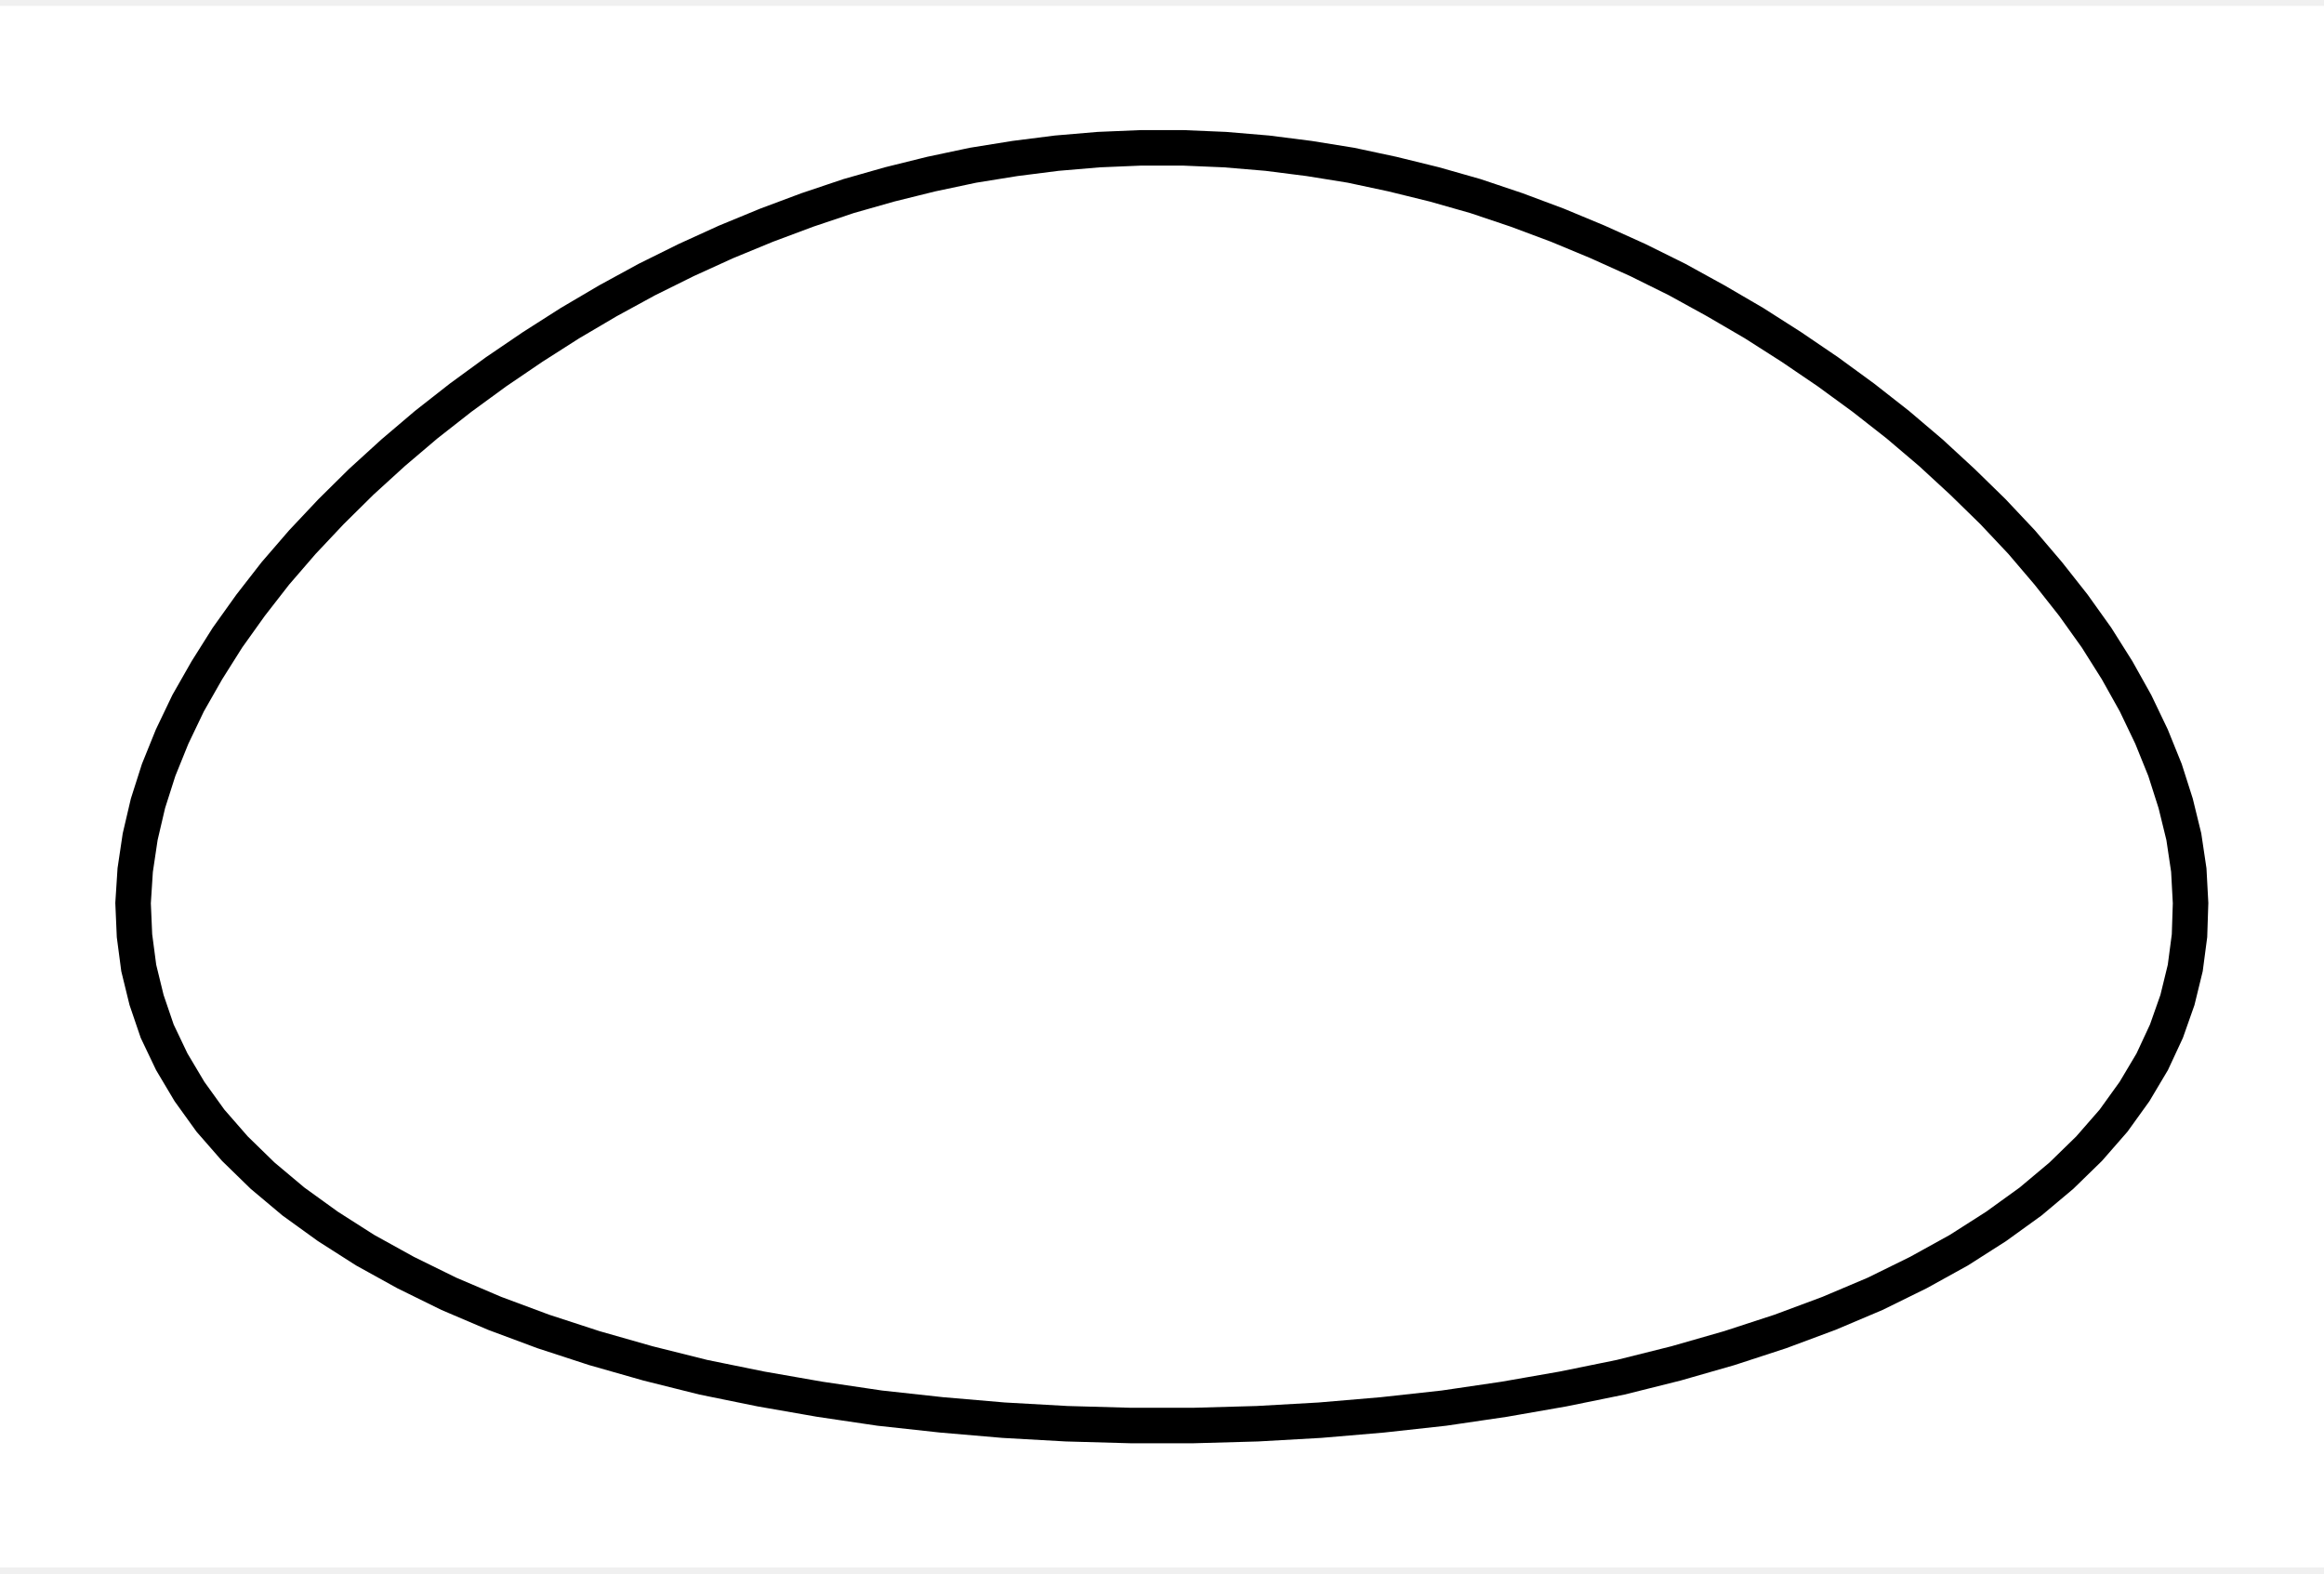
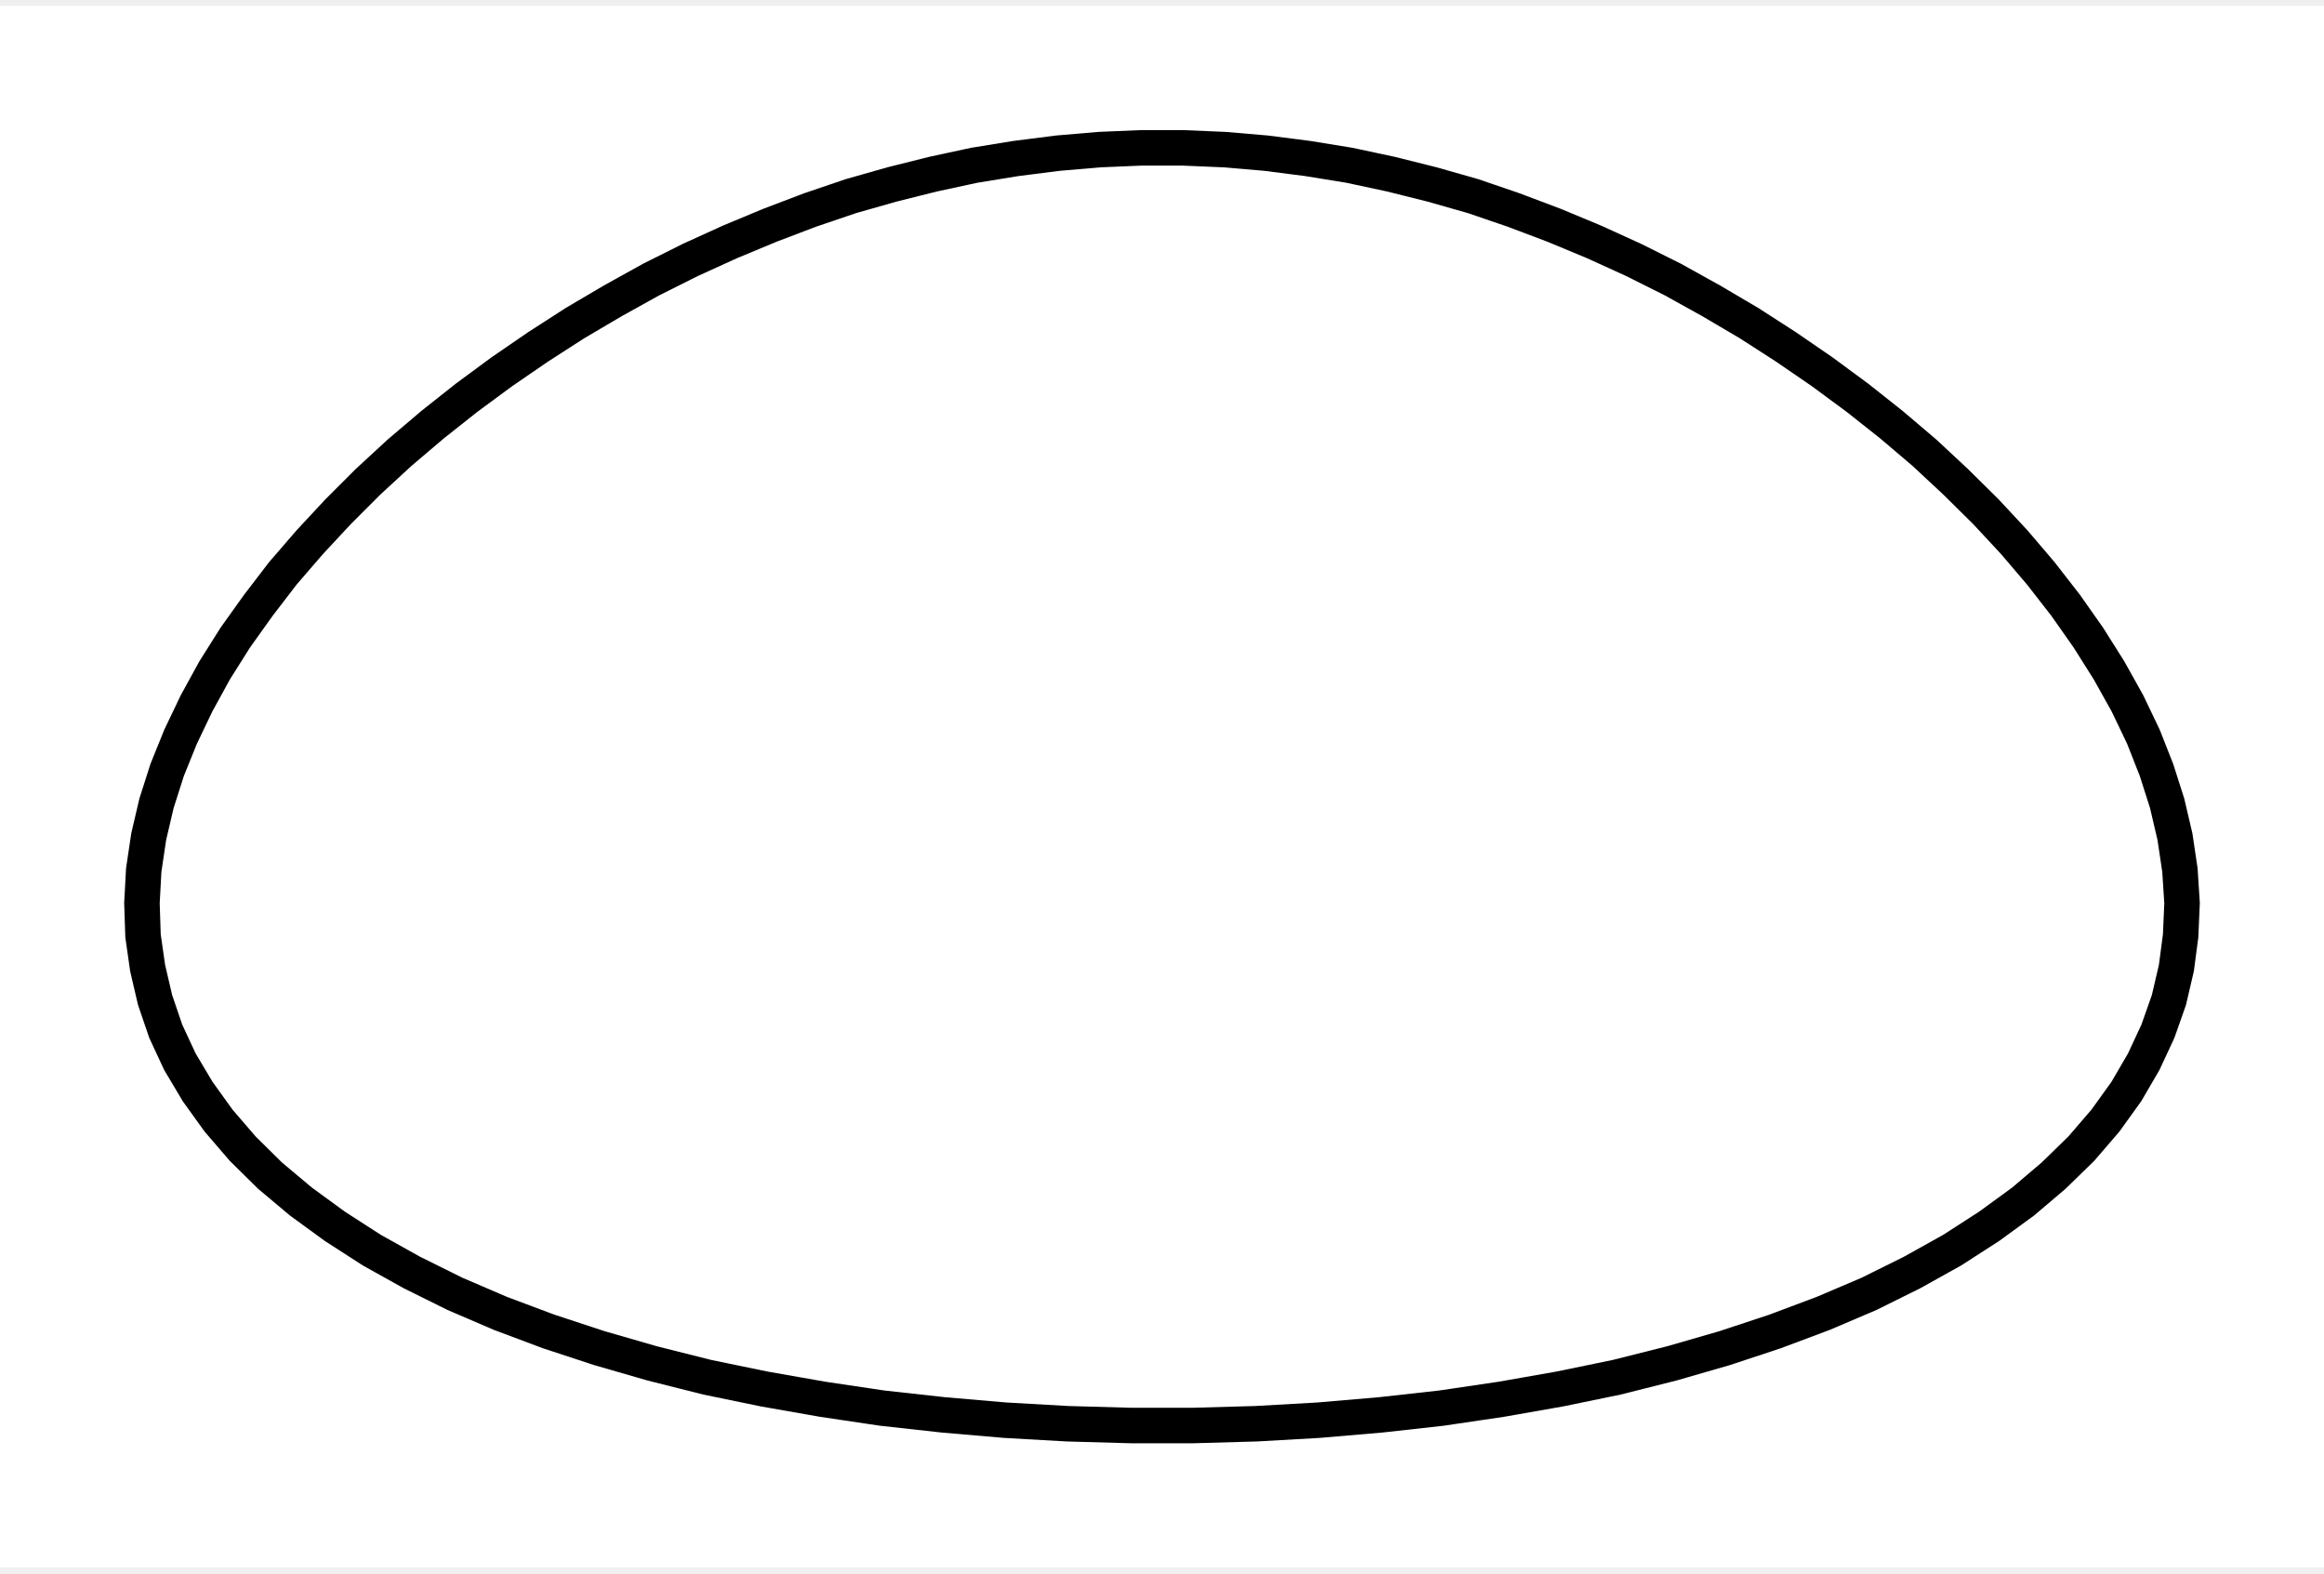
<svg xmlns="http://www.w3.org/2000/svg" width="65pt" height="44pt" viewBox="0.00 0.00 65.49 44.00">
  <g id="graph0" class="graph" transform="scale(1 1) rotate(0) translate(4 40)">
    <polygon fill="white" stroke="none" points="-4,4 -4,-40 61.49,-40 61.49,4 -4,4" />
    <g id="node1" class="node">
-       <polygon fill="none" stroke="black" points="31.43,-0.05 33.2,-0.15 34.96,-0.3 36.69,-0.49 38.39,-0.74 40.05,-1.03 41.67,-1.36 43.23,-1.75 44.73,-2.18 46.17,-2.65 47.54,-3.16 48.84,-3.71 50.06,-4.31 51.2,-4.94 52.25,-5.61 53.22,-6.31 54.09,-7.04 54.87,-7.8 55.56,-8.59 56.15,-9.41 56.65,-10.25 57.05,-11.11 57.36,-11.99 57.58,-12.89 57.7,-13.8 57.73,-14.72 57.68,-15.65 57.54,-16.59 57.31,-17.53 57.01,-18.47 56.63,-19.41 56.18,-20.35 55.66,-21.28 55.08,-22.2 54.43,-23.11 53.72,-24.01 52.97,-24.89 52.16,-25.75 51.3,-26.59 50.41,-27.41 49.48,-28.2 48.51,-28.96 47.51,-29.69 46.48,-30.39 45.43,-31.06 44.35,-31.69 43.26,-32.29 42.15,-32.84 41.02,-33.35 39.89,-33.82 38.74,-34.25 37.58,-34.64 36.42,-34.97 35.24,-35.26 34.07,-35.51 32.89,-35.7 31.71,-35.85 30.52,-35.95 29.34,-36 28.15,-36 26.96,-35.95 25.78,-35.85 24.6,-35.7 23.42,-35.51 22.24,-35.26 21.07,-34.97 19.91,-34.64 18.75,-34.25 17.6,-33.82 16.46,-33.35 15.34,-32.84 14.23,-32.29 13.13,-31.69 12.06,-31.06 11.01,-30.39 9.98,-29.69 8.98,-28.96 8.01,-28.2 7.08,-27.41 6.18,-26.59 5.33,-25.75 4.52,-24.89 3.76,-24.01 3.06,-23.11 2.41,-22.2 1.83,-21.28 1.3,-20.35 0.85,-19.41 0.47,-18.47 0.17,-17.53 -0.05,-16.59 -0.19,-15.65 -0.25,-14.72 -0.21,-13.8 -0.09,-12.89 0.13,-11.99 0.43,-11.11 0.84,-10.25 1.34,-9.41 1.93,-8.59 2.62,-7.8 3.4,-7.04 4.27,-6.31 5.24,-5.61 6.29,-4.94 7.43,-4.31 8.65,-3.71 9.94,-3.16 11.31,-2.65 12.75,-2.18 14.26,-1.75 15.82,-1.36 17.44,-1.03 19.1,-0.74 20.79,-0.49 22.53,-0.3 24.28,-0.15 26.06,-0.05 27.85,0 29.64,0 31.43,-0.05" />
+       <polygon fill="none" stroke="black" points="31.4,-0.05 33.16,-0.15 34.91,-0.3 36.62,-0.49 38.31,-0.74 39.96,-1.03 41.56,-1.36 43.11,-1.75 44.6,-2.18 46.02,-2.65 47.38,-3.16 48.67,-3.71 49.88,-4.31 51.01,-4.94 52.05,-5.61 53.01,-6.31 53.87,-7.04 54.65,-7.8 55.33,-8.59 55.92,-9.41 56.41,-10.25 56.81,-11.11 57.12,-11.99 57.33,-12.89 57.45,-13.8 57.49,-14.72 57.43,-15.65 57.29,-16.59 57.07,-17.53 56.77,-18.47 56.4,-19.41 55.95,-20.35 55.43,-21.28 54.85,-22.2 54.21,-23.11 53.51,-24.01 52.76,-24.89 51.96,-25.75 51.11,-26.59 50.23,-27.41 49.3,-28.2 48.34,-28.96 47.35,-29.69 46.33,-30.39 45.29,-31.06 44.22,-31.69 43.14,-32.29 42.04,-32.84 40.92,-33.35 39.79,-33.82 38.65,-34.25 37.51,-34.64 36.35,-34.97 35.19,-35.26 34.02,-35.51 32.85,-35.7 31.68,-35.85 30.51,-35.95 29.33,-36 28.16,-36 26.98,-35.95 25.81,-35.85 24.63,-35.7 23.46,-35.51 22.3,-35.26 21.14,-34.97 19.98,-34.64 18.83,-34.25 17.7,-33.82 16.57,-33.35 15.45,-32.84 14.35,-32.29 13.27,-31.69 12.2,-31.06 11.16,-30.39 10.14,-29.69 9.15,-28.96 8.19,-28.2 7.26,-27.41 6.37,-26.59 5.53,-25.75 4.73,-24.89 3.97,-24.01 3.28,-23.11 2.63,-22.2 2.05,-21.28 1.54,-20.35 1.09,-19.41 0.71,-18.47 0.41,-17.53 0.19,-16.59 0.05,-15.65 0,-14.72 0.03,-13.8 0.16,-12.89 0.37,-11.99 0.67,-11.11 1.07,-10.25 1.57,-9.41 2.16,-8.59 2.84,-7.8 3.61,-7.04 4.48,-6.31 5.44,-5.61 6.48,-4.94 7.61,-4.31 8.82,-3.71 10.1,-3.16 11.46,-2.65 12.89,-2.18 14.38,-1.75 15.93,-1.36 17.53,-1.03 19.18,-0.74 20.86,-0.49 22.58,-0.3 24.32,-0.15 26.08,-0.05 27.86,0 29.63,0 31.4,-0.05" />
    </g>
  </g>
</svg>
